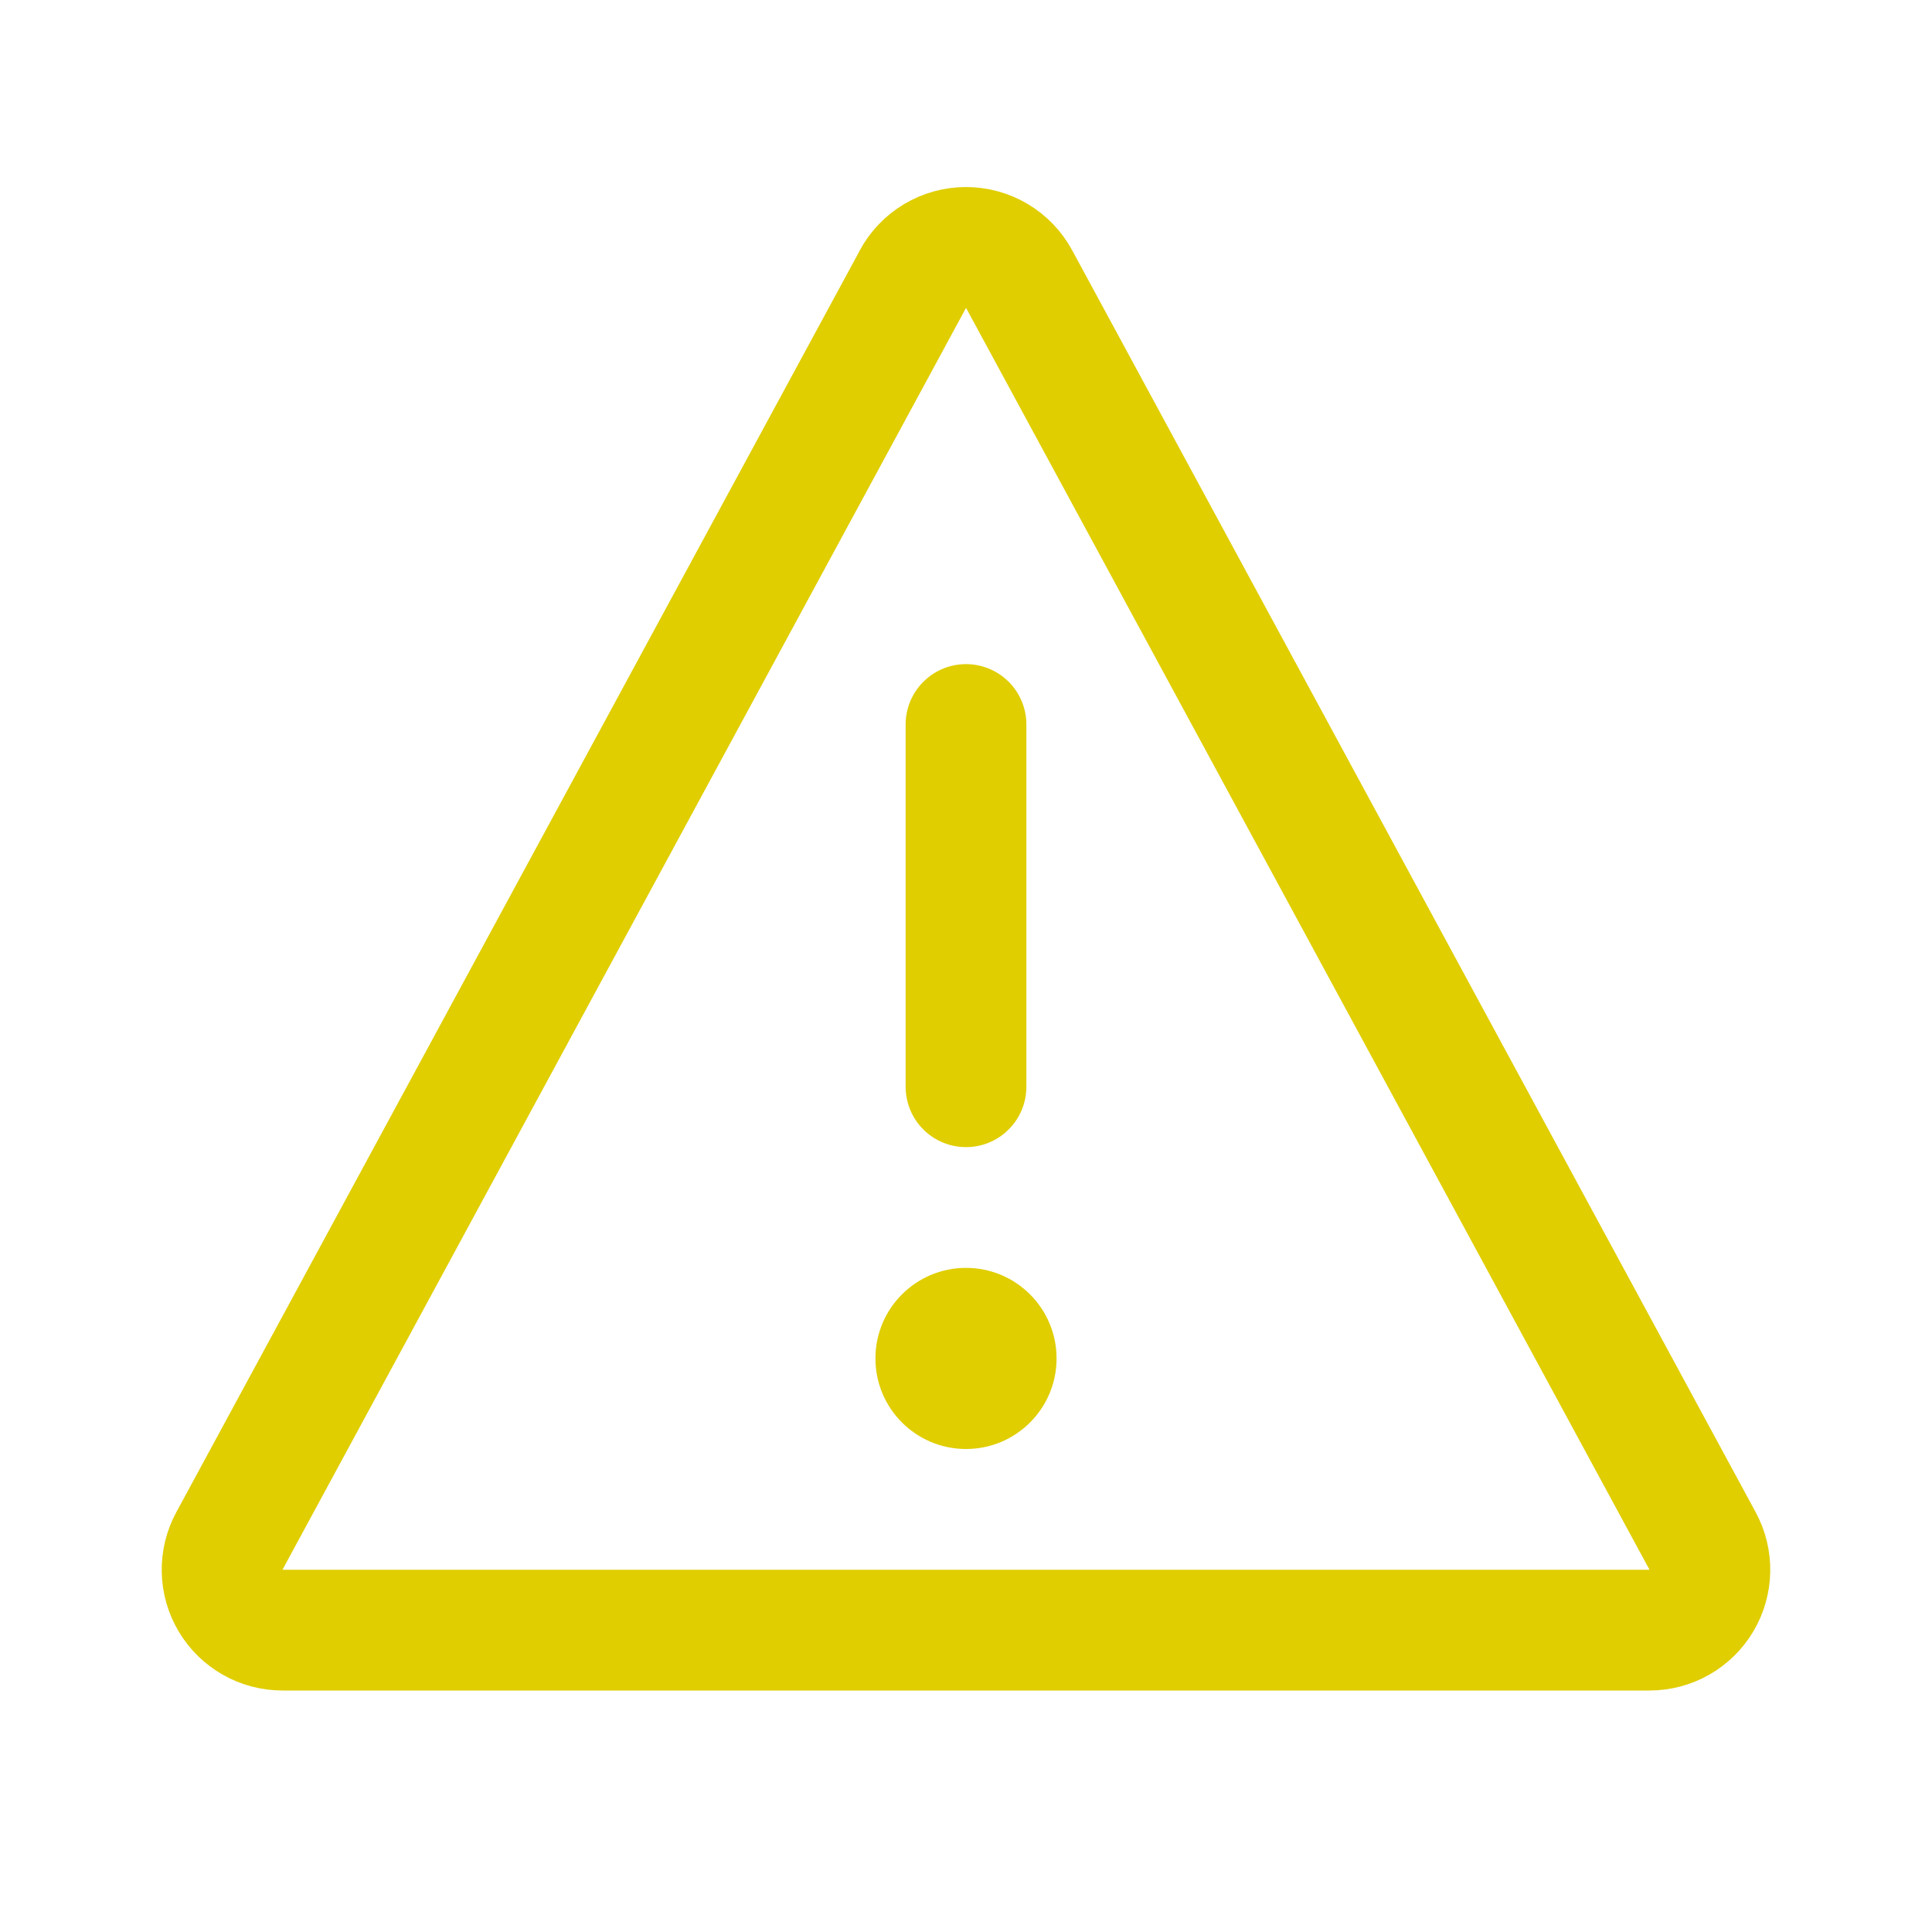
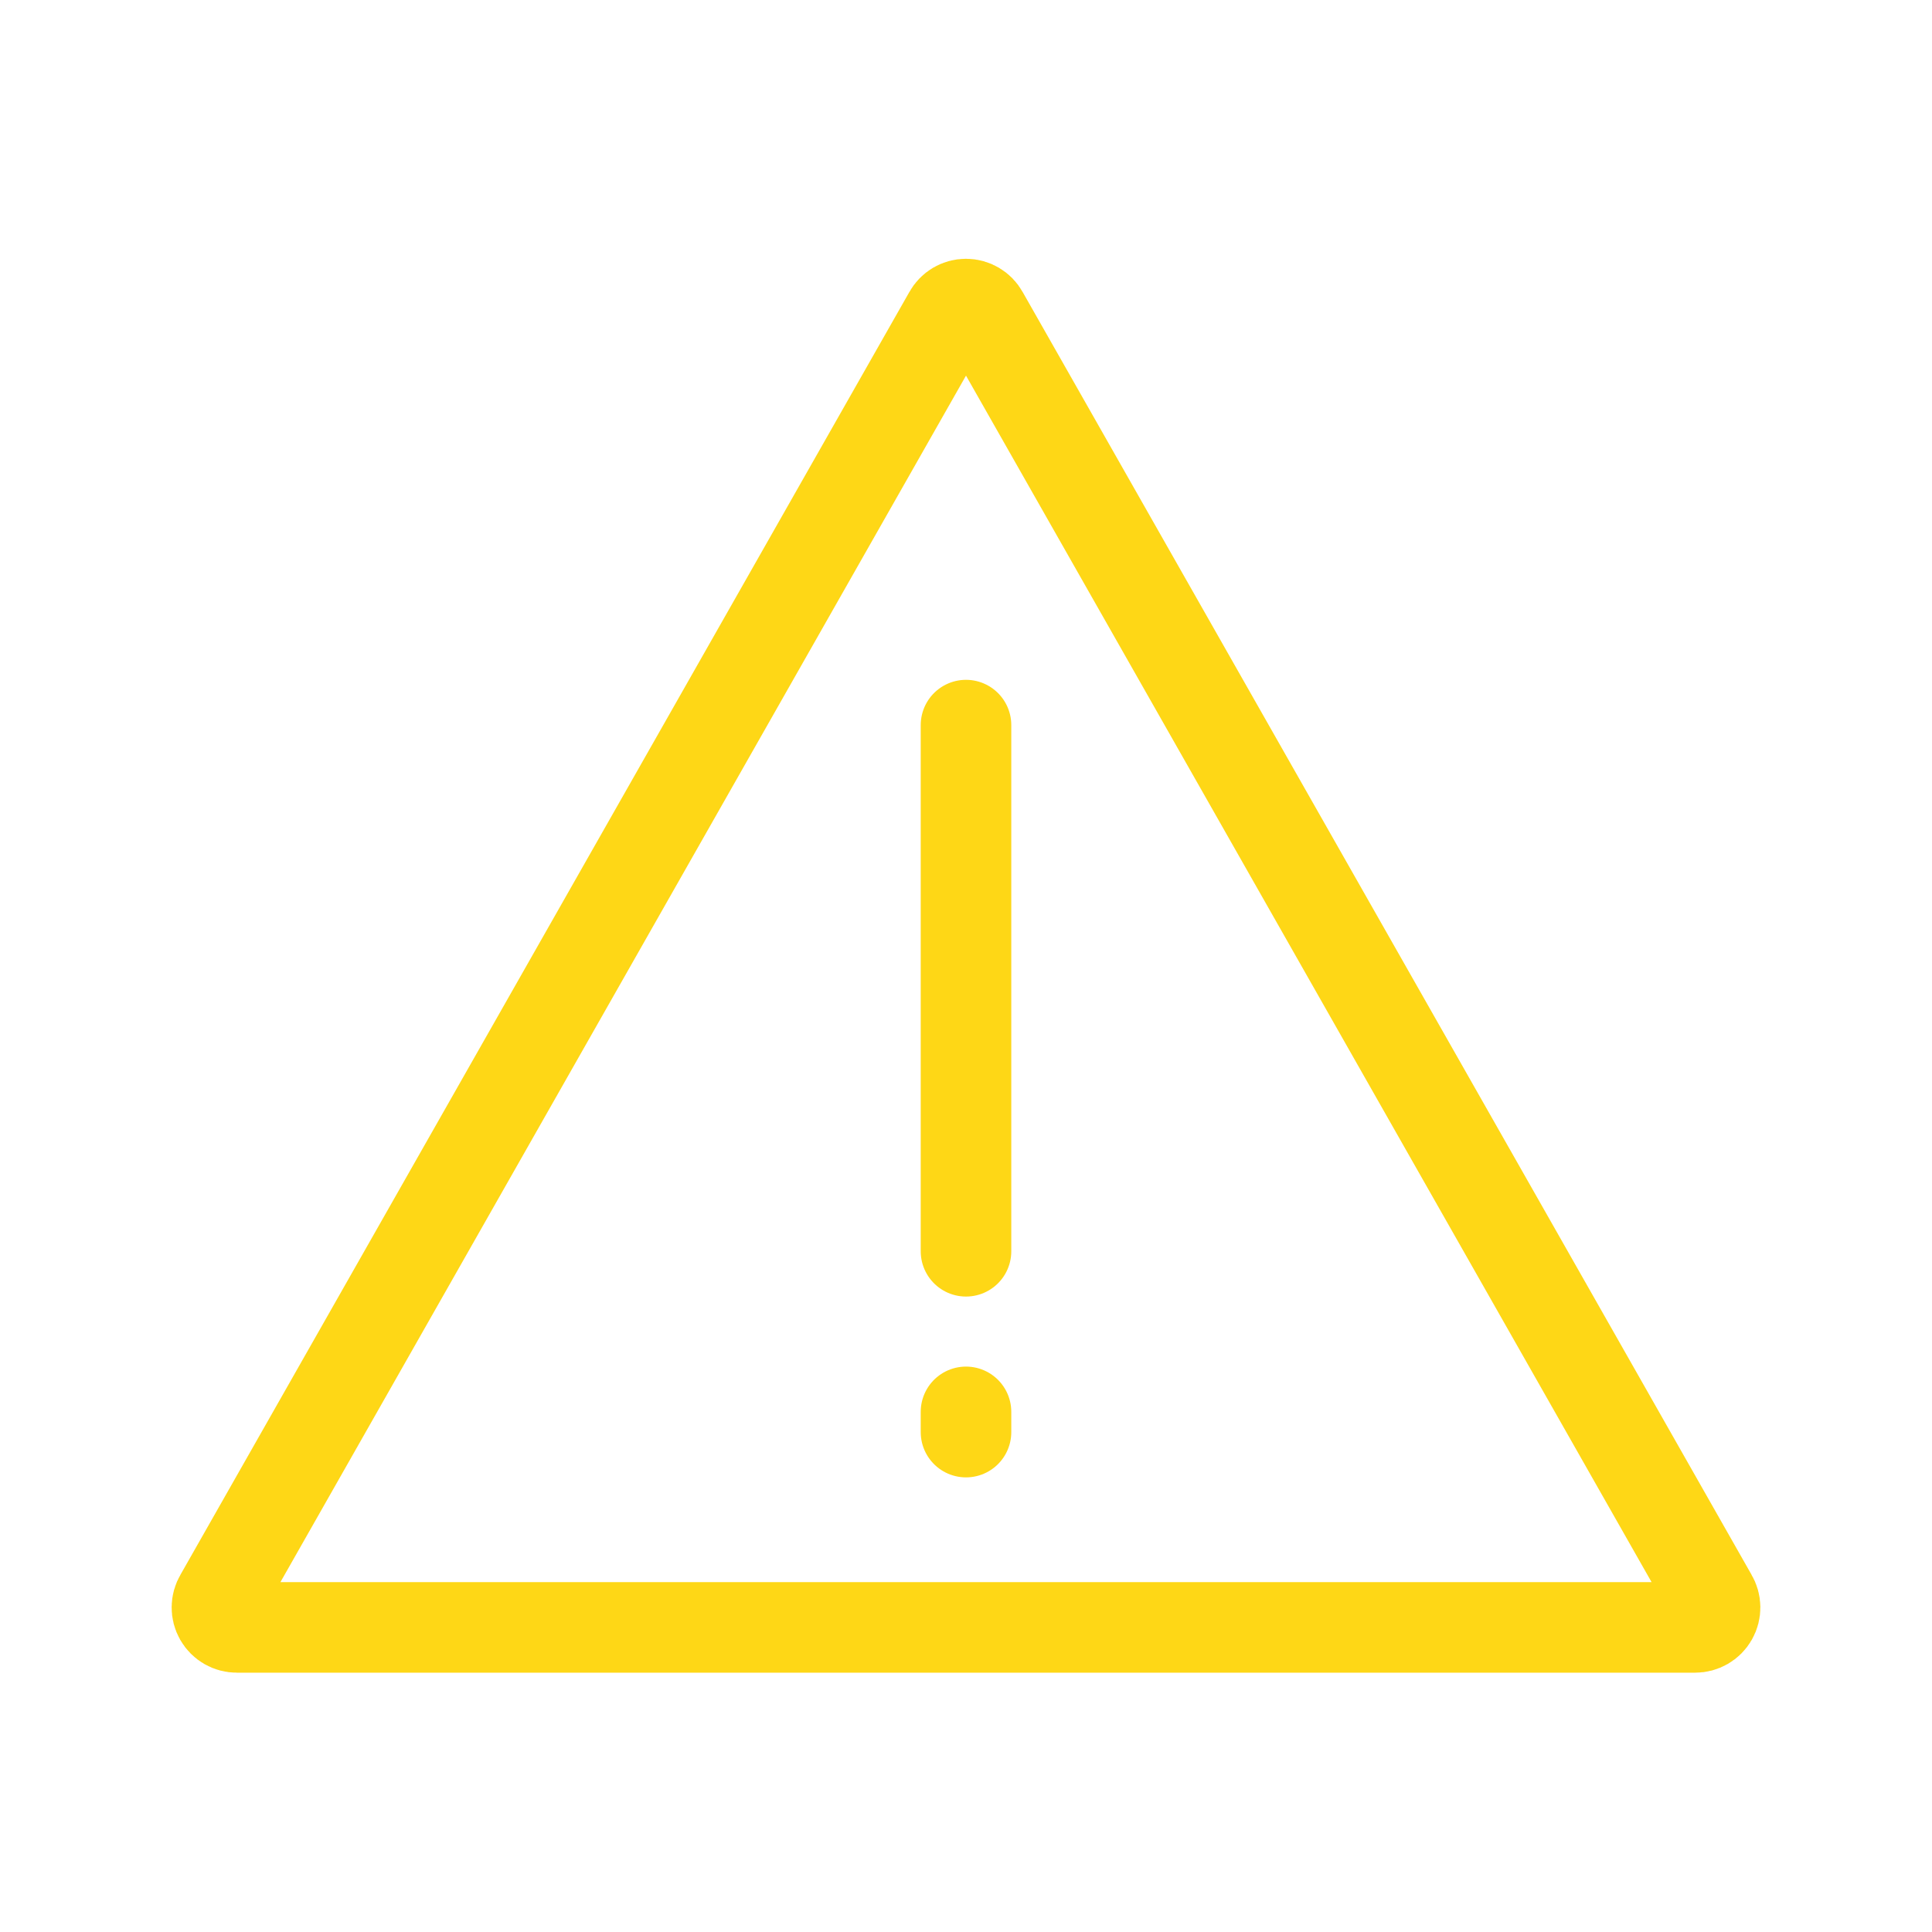
- <svg xmlns="http://www.w3.org/2000/svg" width="800px" height="800px" viewBox="0 0 32 32" fill="none">
+ <svg xmlns="http://www.w3.org/2000/svg" width="800px" height="800px" viewBox="0 0 64 64" stroke-width="3" stroke="#fed716" fill="none">
  <g id="SVGRepo_bgCarrier" stroke-width="0" />
  <g id="SVGRepo_tracerCarrier" stroke-linecap="round" stroke-linejoin="round" />
  <g id="SVGRepo_iconCarrier">
-     <path stroke="#e0ce00" stroke-linecap="round" stroke-linejoin="round" stroke-width="2" d="M15.12 4.623a1 1 0 011.76 0l11.32 20.9A1 1 0 0127.321 27H4.679a1 1 0 01-.88-1.476l11.322-20.9zM16 18v-6" />
-     <path fill="#e0ce00" d="M17.5 22.5a1.5 1.5 0 11-3 0 1.5 1.5 0 013 0z" />
+     <path d="M56.15,53.91H7.85a.66.66,0,0,1-.57-1l24.15-42.5a.65.65,0,0,1,1.14,0l24.15,42.5A.66.66,0,0,1,56.15,53.91Z" />
+     <line x1="32" y1="46.77" x2="32" y2="47.44" stroke-linecap="round" />
+     <line x1="32" y1="24.02" x2="32" y2="41.45" stroke-linecap="round" />
  </g>
</svg>
